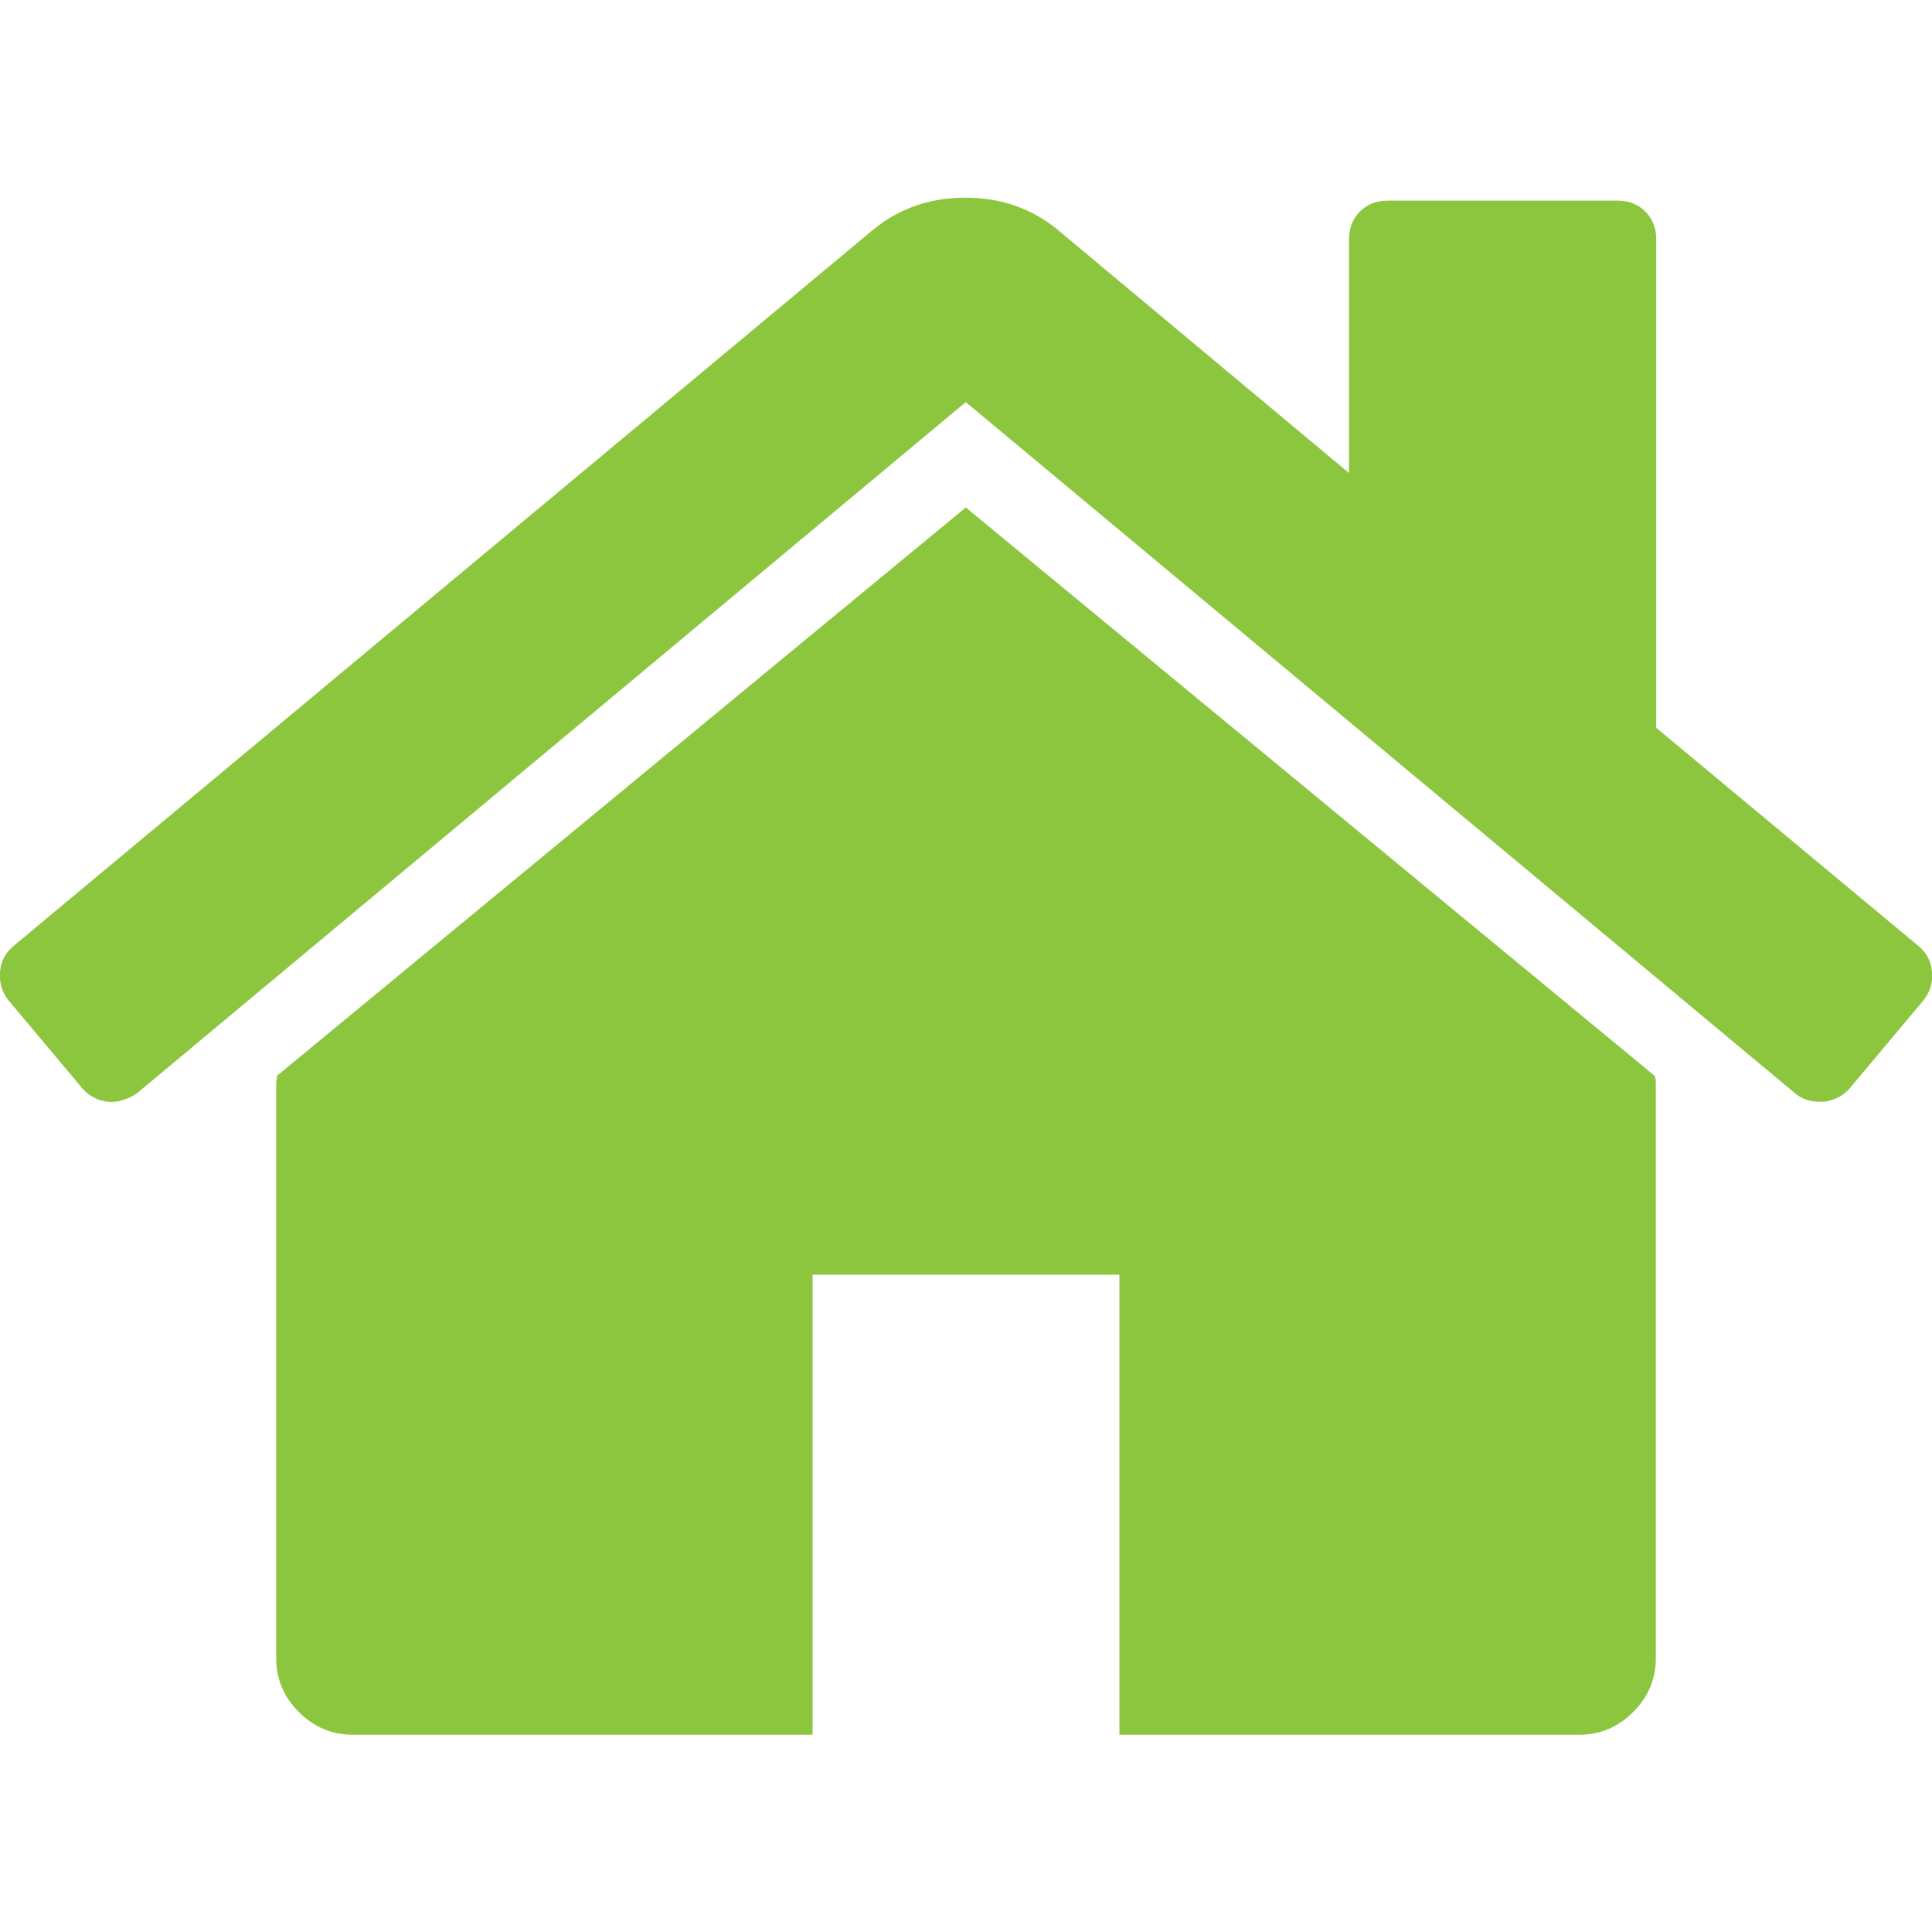
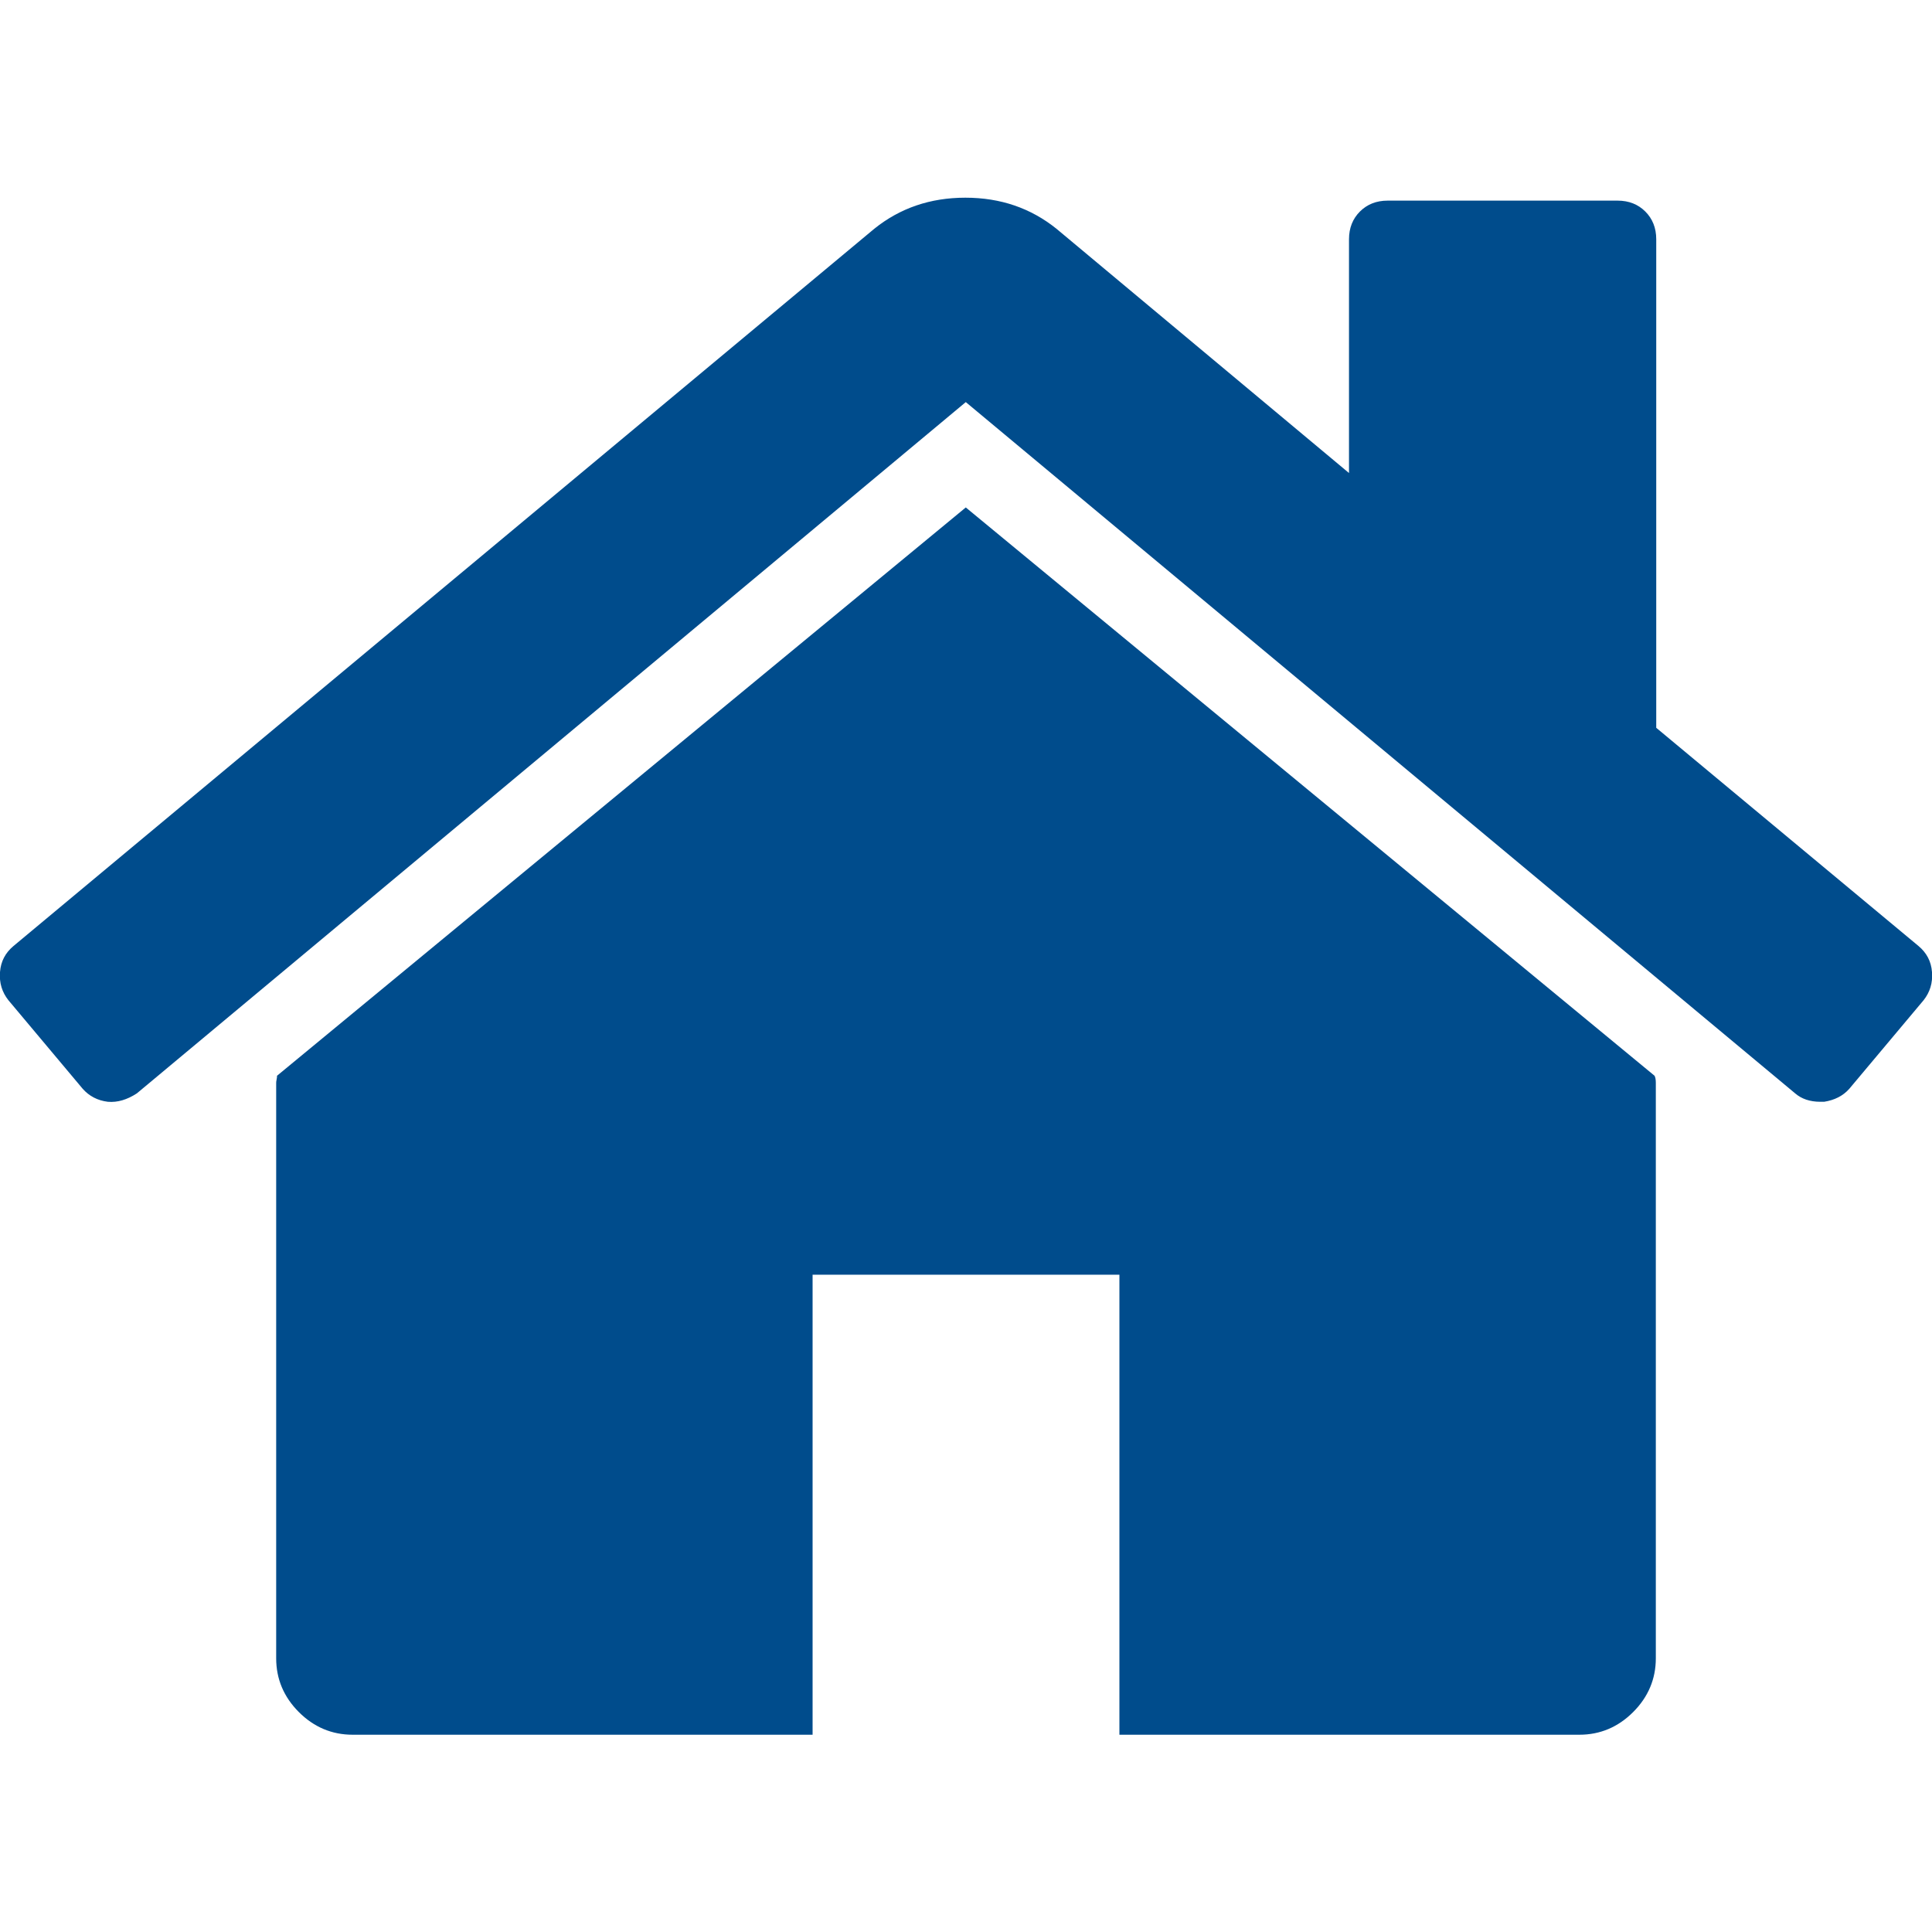
<svg xmlns="http://www.w3.org/2000/svg" version="1.1" id="Capa_1" x="0px" y="0px" viewBox="0 0 460.3 460.3" style="enable-background:new 0 0 460.3 460.3;" xml:space="preserve">
  <style type="text/css">
- 	.st0{fill:#8CC63F;}
+ 	.st0{fill:#004C8C;}
</style>
  <g>
    <g>
      <path class="st0" d="M230.1,120.9L66,256.3c0,0.2,0,0.5-0.1,0.9s-0.1,0.7-0.1,0.9v137c0,4.9,1.8,9.2,5.4,12.8    c3.6,3.6,7.9,5.4,12.8,5.4h109.6V303.7h73.1v109.6h109.6c4.9,0,9.2-1.8,12.8-5.4c3.6-3.6,5.4-7.9,5.4-12.8V258    c0-0.8-0.1-1.3-0.3-1.7L230.1,120.9z" />
      <path class="st0" d="M457.1,225.4l-62.5-52V57c0-2.7-0.9-4.9-2.6-6.6c-1.7-1.7-3.9-2.6-6.6-2.6h-54.8c-2.7,0-4.9,0.9-6.6,2.6    c-1.7,1.7-2.6,3.9-2.6,6.6v55.7l-69.7-58.2c-6.1-4.9-13.3-7.4-21.7-7.4s-15.6,2.5-21.7,7.4L3.2,225.4c-1.9,1.6-3,3.6-3.2,6.2    s0.5,4.8,2,6.7l17.7,21.1c1.5,1.7,3.5,2.8,6,3.1c2.3,0.2,4.6-0.5,6.9-2L230.1,95.8l197.6,164.7c1.5,1.3,3.5,2,6,2h0.9    c2.5-0.4,4.5-1.4,6-3.1l17.7-21.1c1.5-1.9,2.2-4.1,2-6.7S459,227,457.1,225.4z" />
    </g>
  </g>
</svg>
